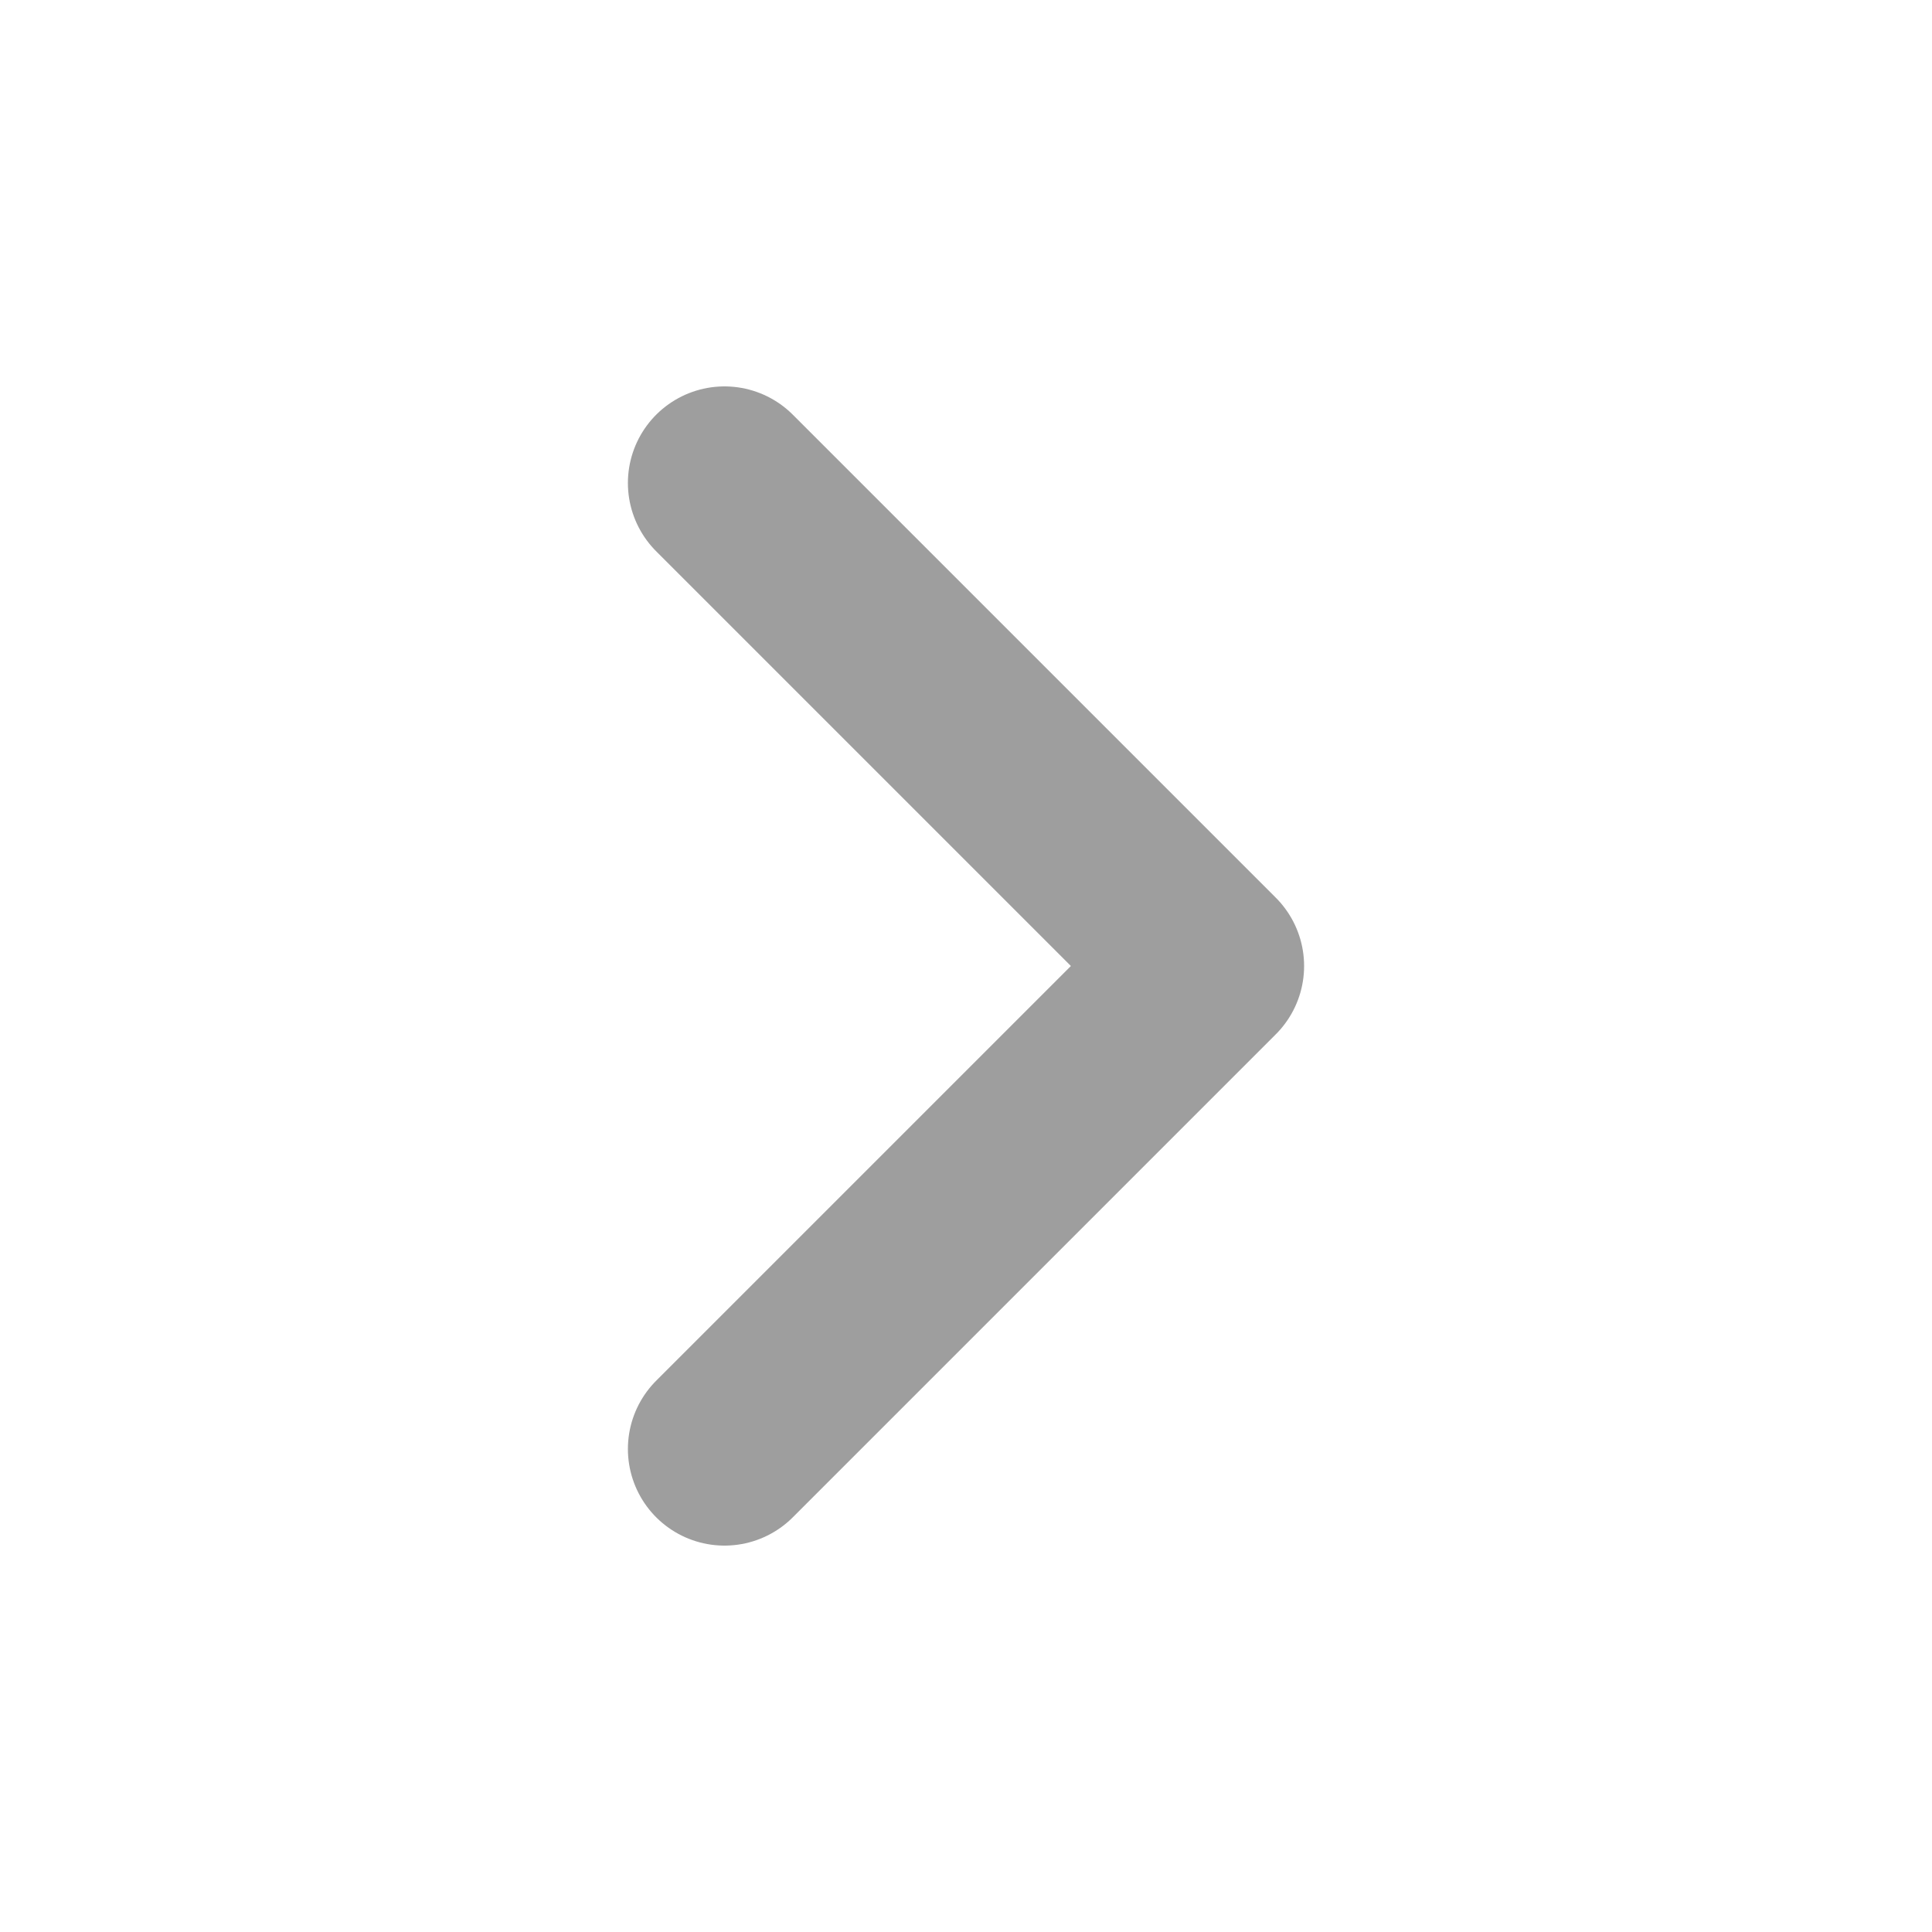
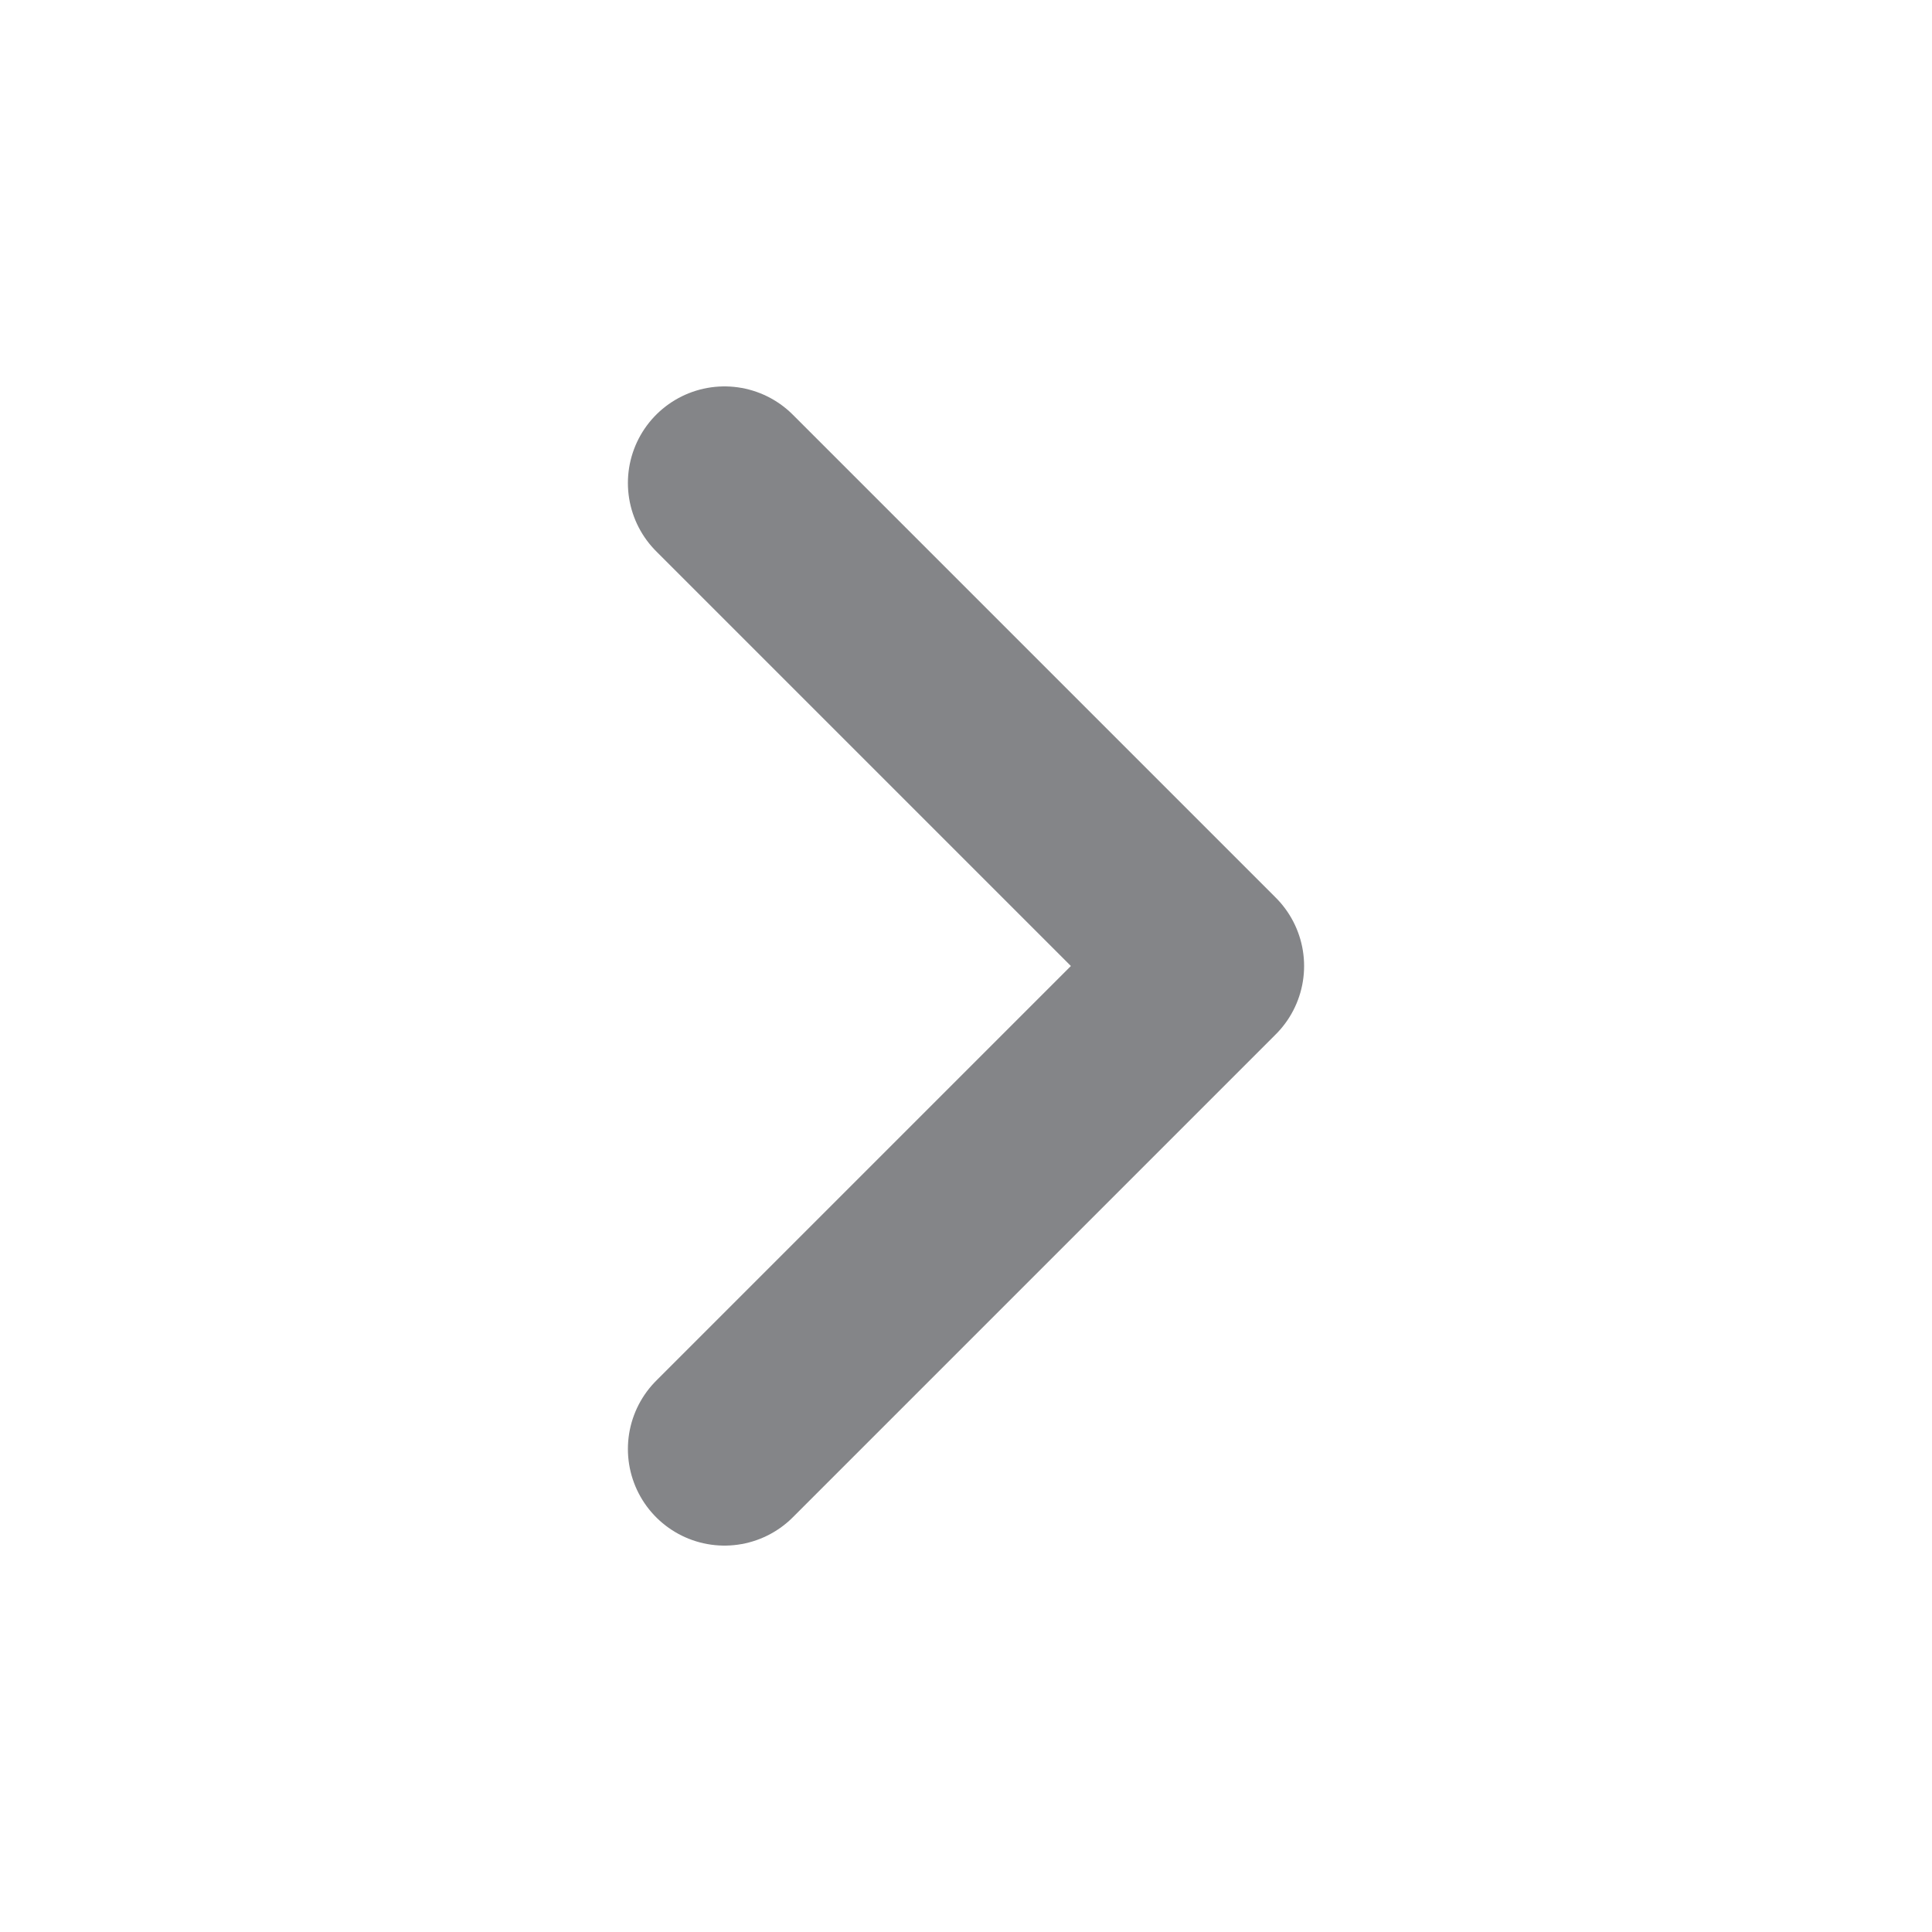
<svg xmlns="http://www.w3.org/2000/svg" width="20" height="20" viewBox="0 0 20 20" fill="none">
-   <path d="M7.5 15L12.5 10L7.5 5" stroke="#9E9E9E" stroke-width="2" stroke-linecap="round" stroke-linejoin="round" />
+   <path d="M7.5 15L12.5 10L7.5 5" stroke="#848588" stroke-width="2" stroke-linecap="round" stroke-linejoin="round" />
</svg>
